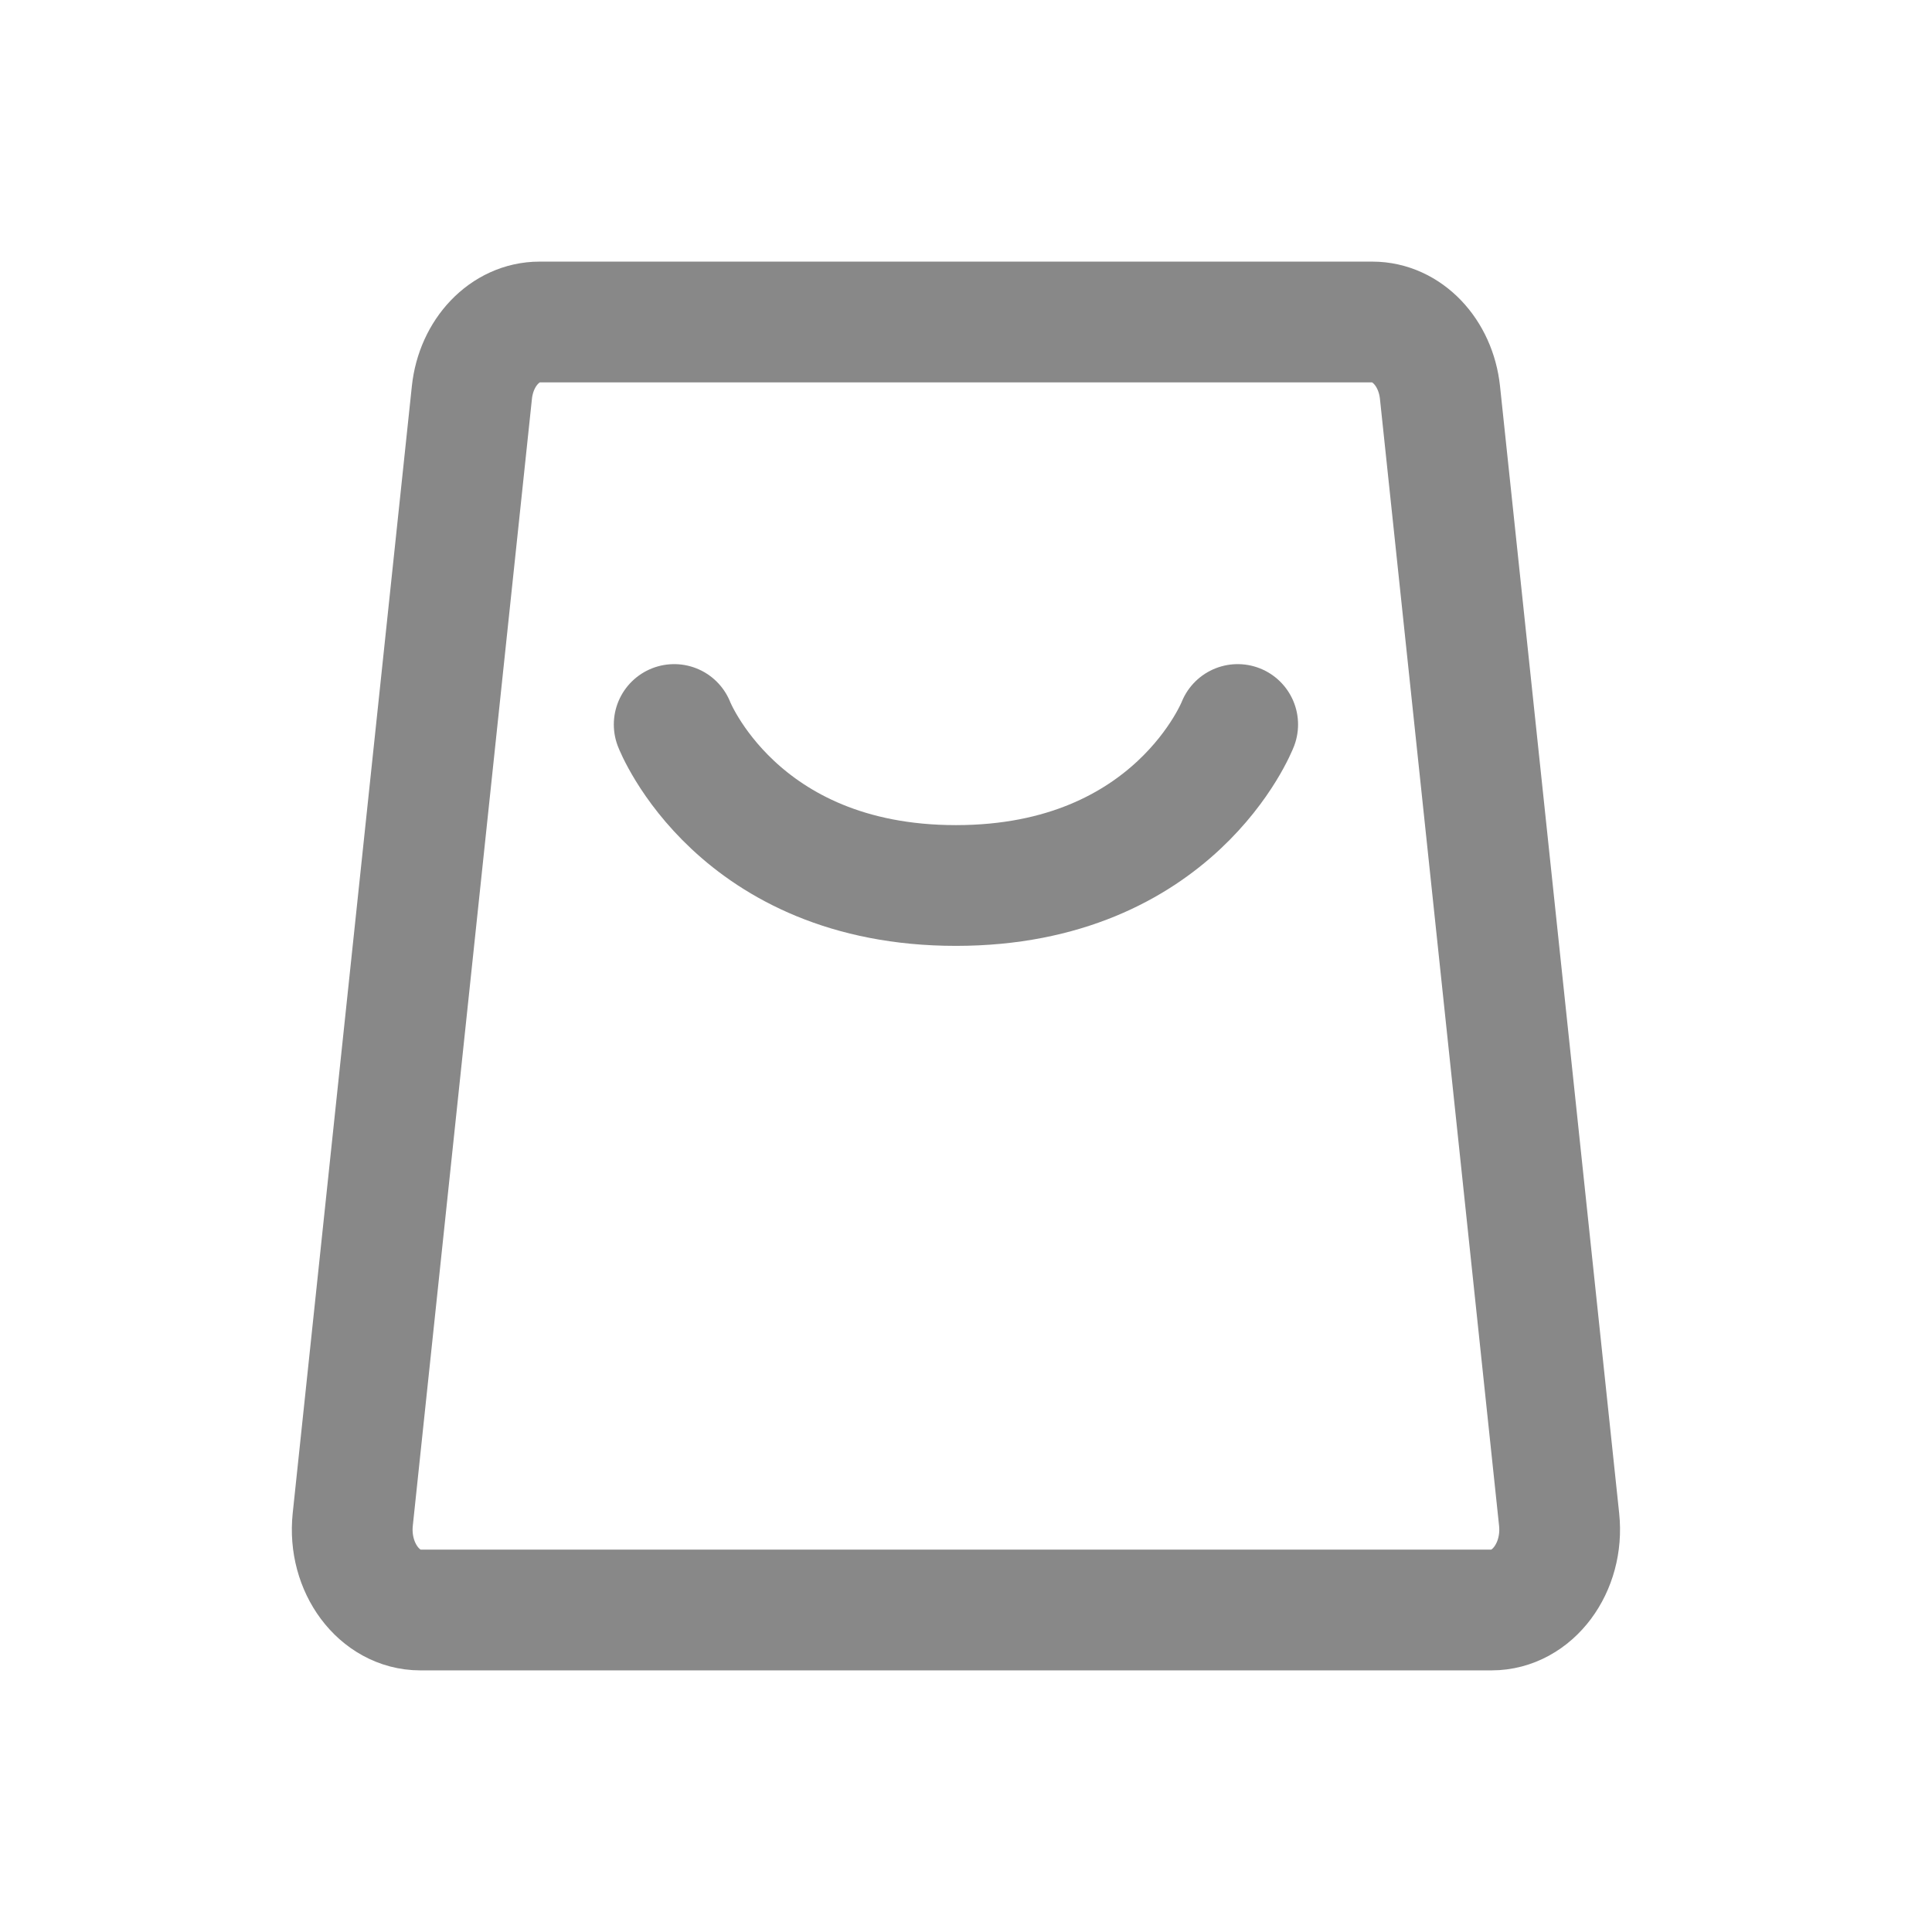
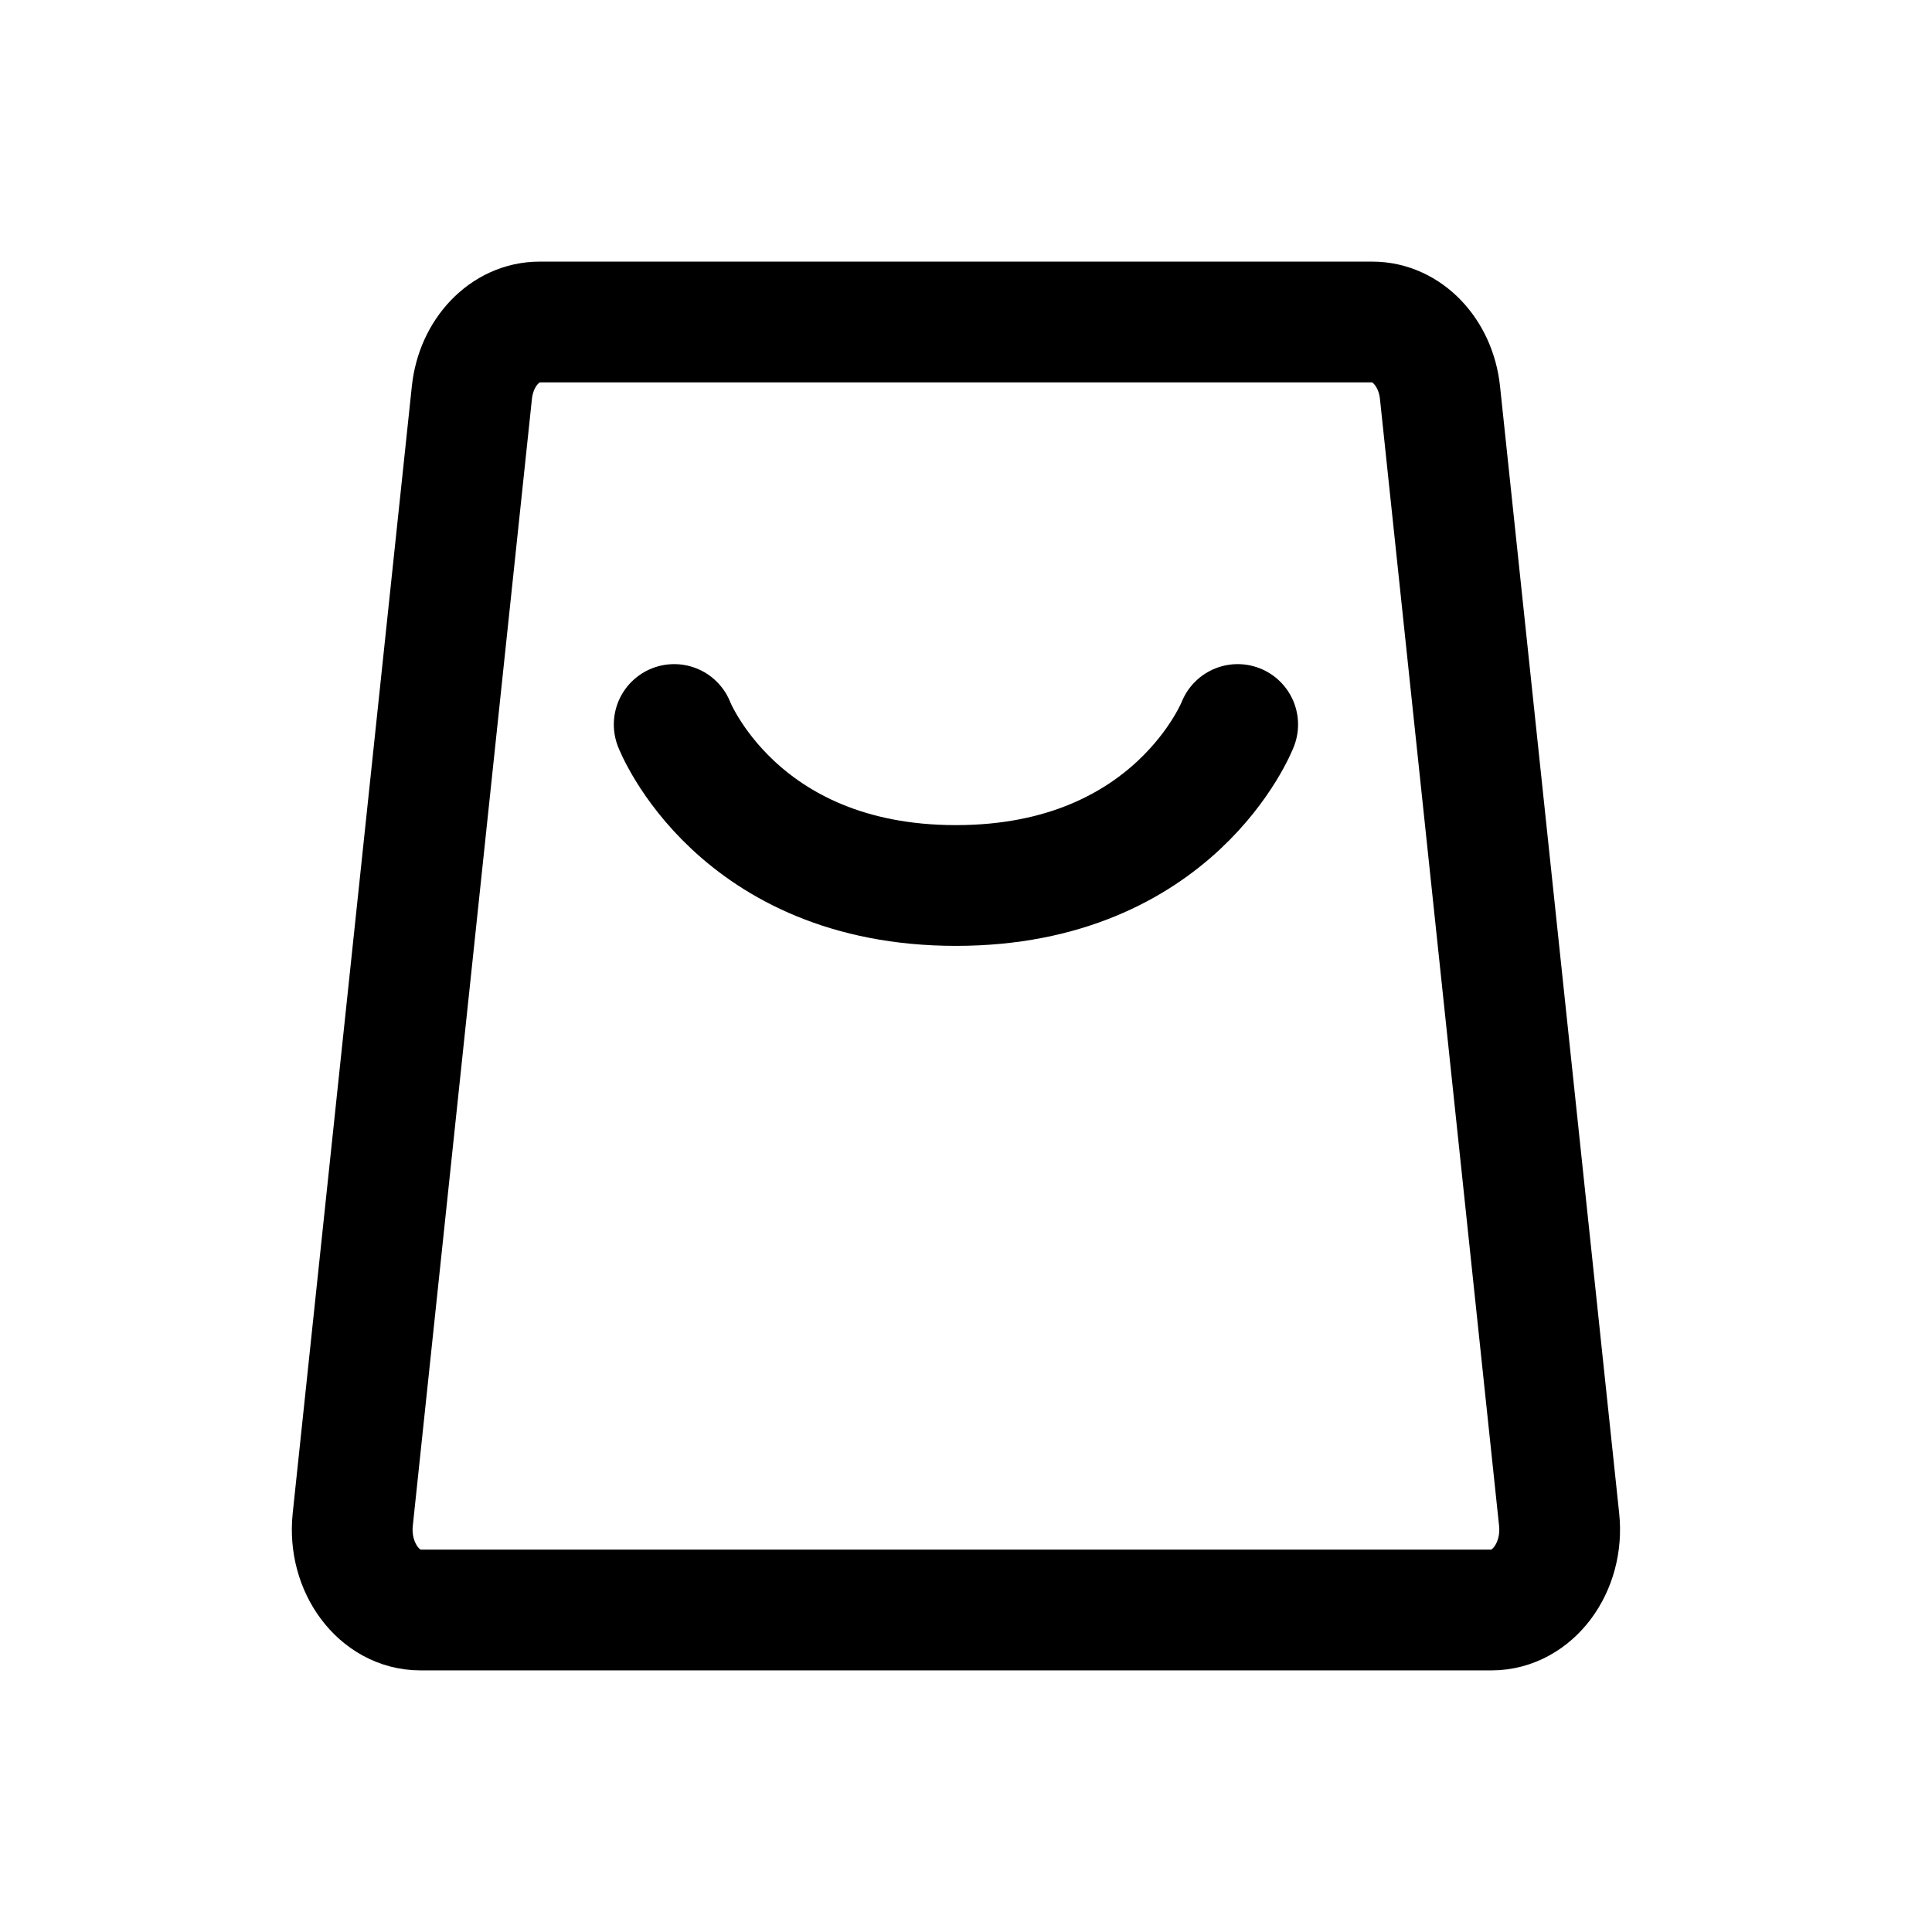
<svg xmlns="http://www.w3.org/2000/svg" width="24" height="24" viewBox="0 0 24 24" fill="none">
-   <path d="M5.862 4.876C5.915 4.376 6.275 4 6.701 4H17.049C17.476 4 17.835 4.376 17.888 4.876C17.888 4.876 18.339 9.142 18.628 11.876C18.917 14.61 19.368 18.876 19.368 18.876C19.431 19.473 19.038 20 18.529 20H5.221C4.712 20 4.319 19.473 4.382 18.876C4.382 18.876 4.833 14.61 5.122 11.876C5.411 9.142 5.862 4.876 5.862 4.876Z" stroke="#888888" stroke-width="1.5" stroke-linejoin="round" />
-   <path d="M8.375 9C8.375 9 9.153 11 11.875 11C14.597 11 15.375 9 15.375 9" stroke="#888888" stroke-width="1.5" stroke-linecap="round" stroke-linejoin="round" />
+   <path d="M5.862 4.876C5.915 4.376 6.275 4 6.701 4H17.049C17.476 4 17.835 4.376 17.888 4.876C17.888 4.876 18.339 9.142 18.628 11.876C18.917 14.61 19.368 18.876 19.368 18.876C19.431 19.473 19.038 20 18.529 20H5.221C4.712 20 4.319 19.473 4.382 18.876C4.382 18.876 4.833 14.61 5.122 11.876C5.411 9.142 5.862 4.876 5.862 4.876Z" stroke="currentColor" stroke-width="1.5" stroke-linejoin="round" />
+   <path d="M8.375 9C8.375 9 9.153 11 11.875 11C14.597 11 15.375 9 15.375 9" stroke="currentColor" stroke-width="1.5" stroke-linecap="round" stroke-linejoin="round" />
</svg>
